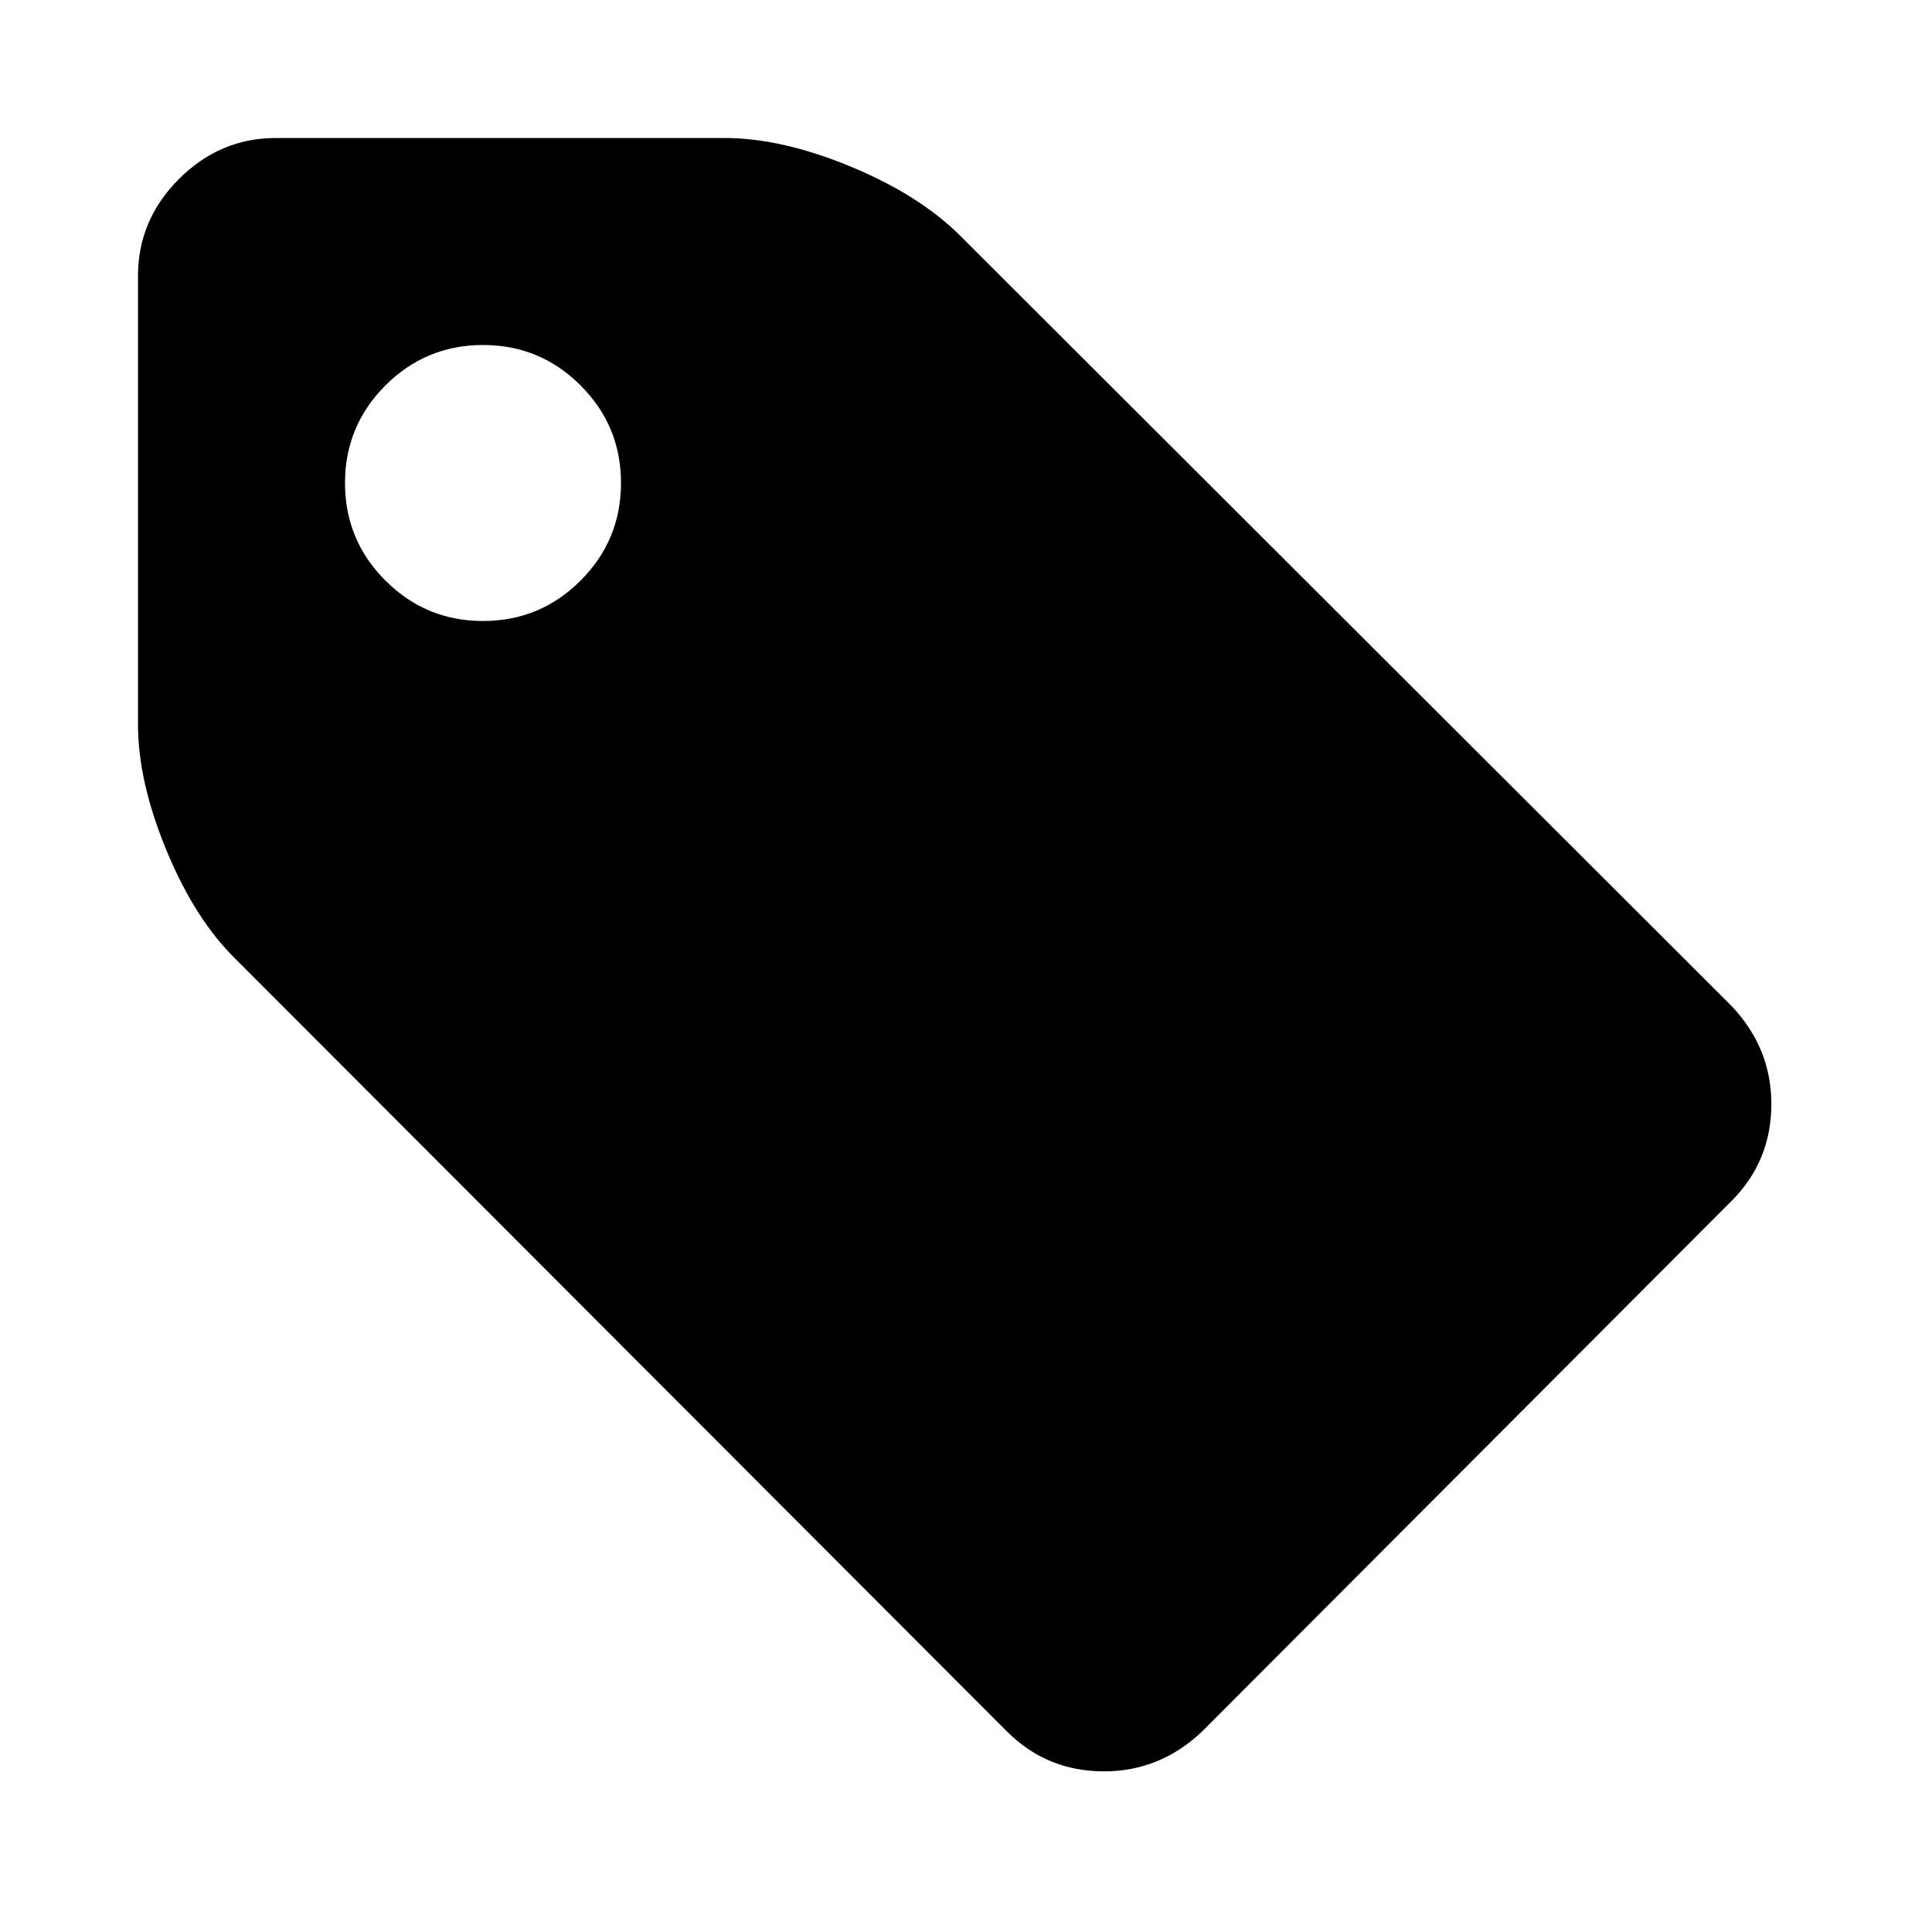
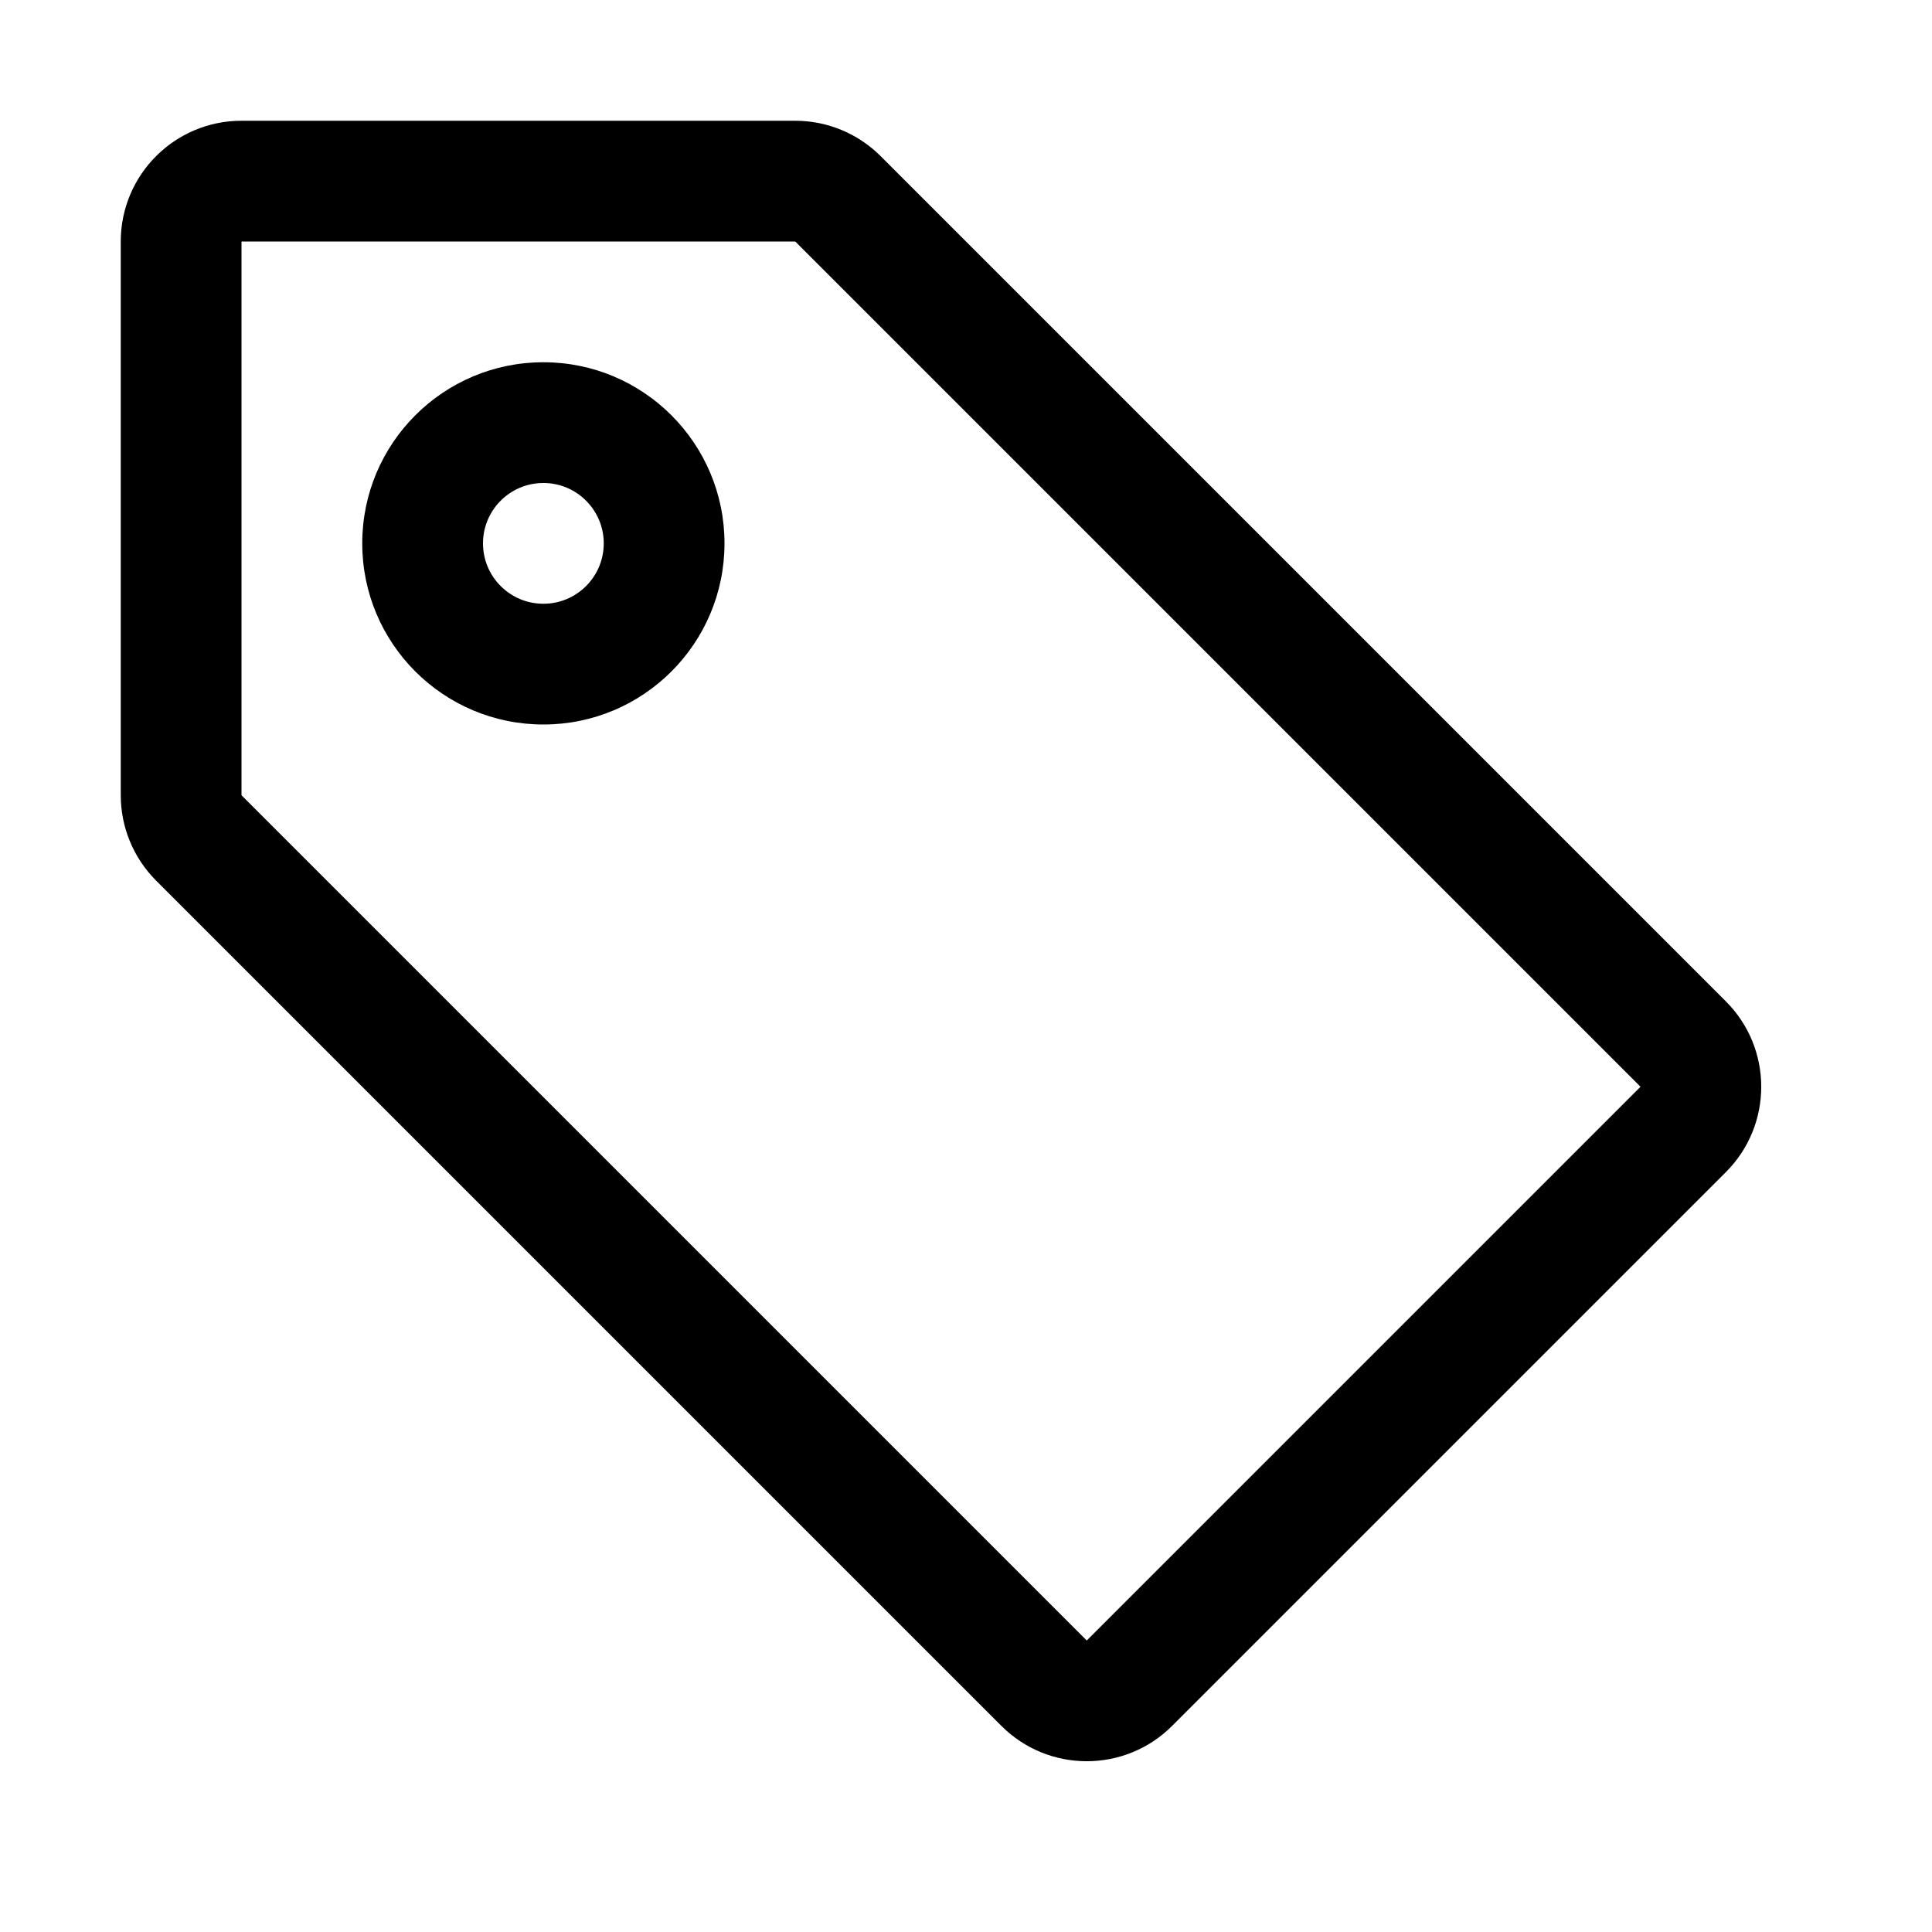
- <svg xmlns="http://www.w3.org/2000/svg" width="1792" height="1792" viewBox="0 0 1792 1792">
-   <path d="M576 448q0-53-37.5-90.5t-90.5-37.5-90.5 37.5-37.5 90.5 37.5 90.5 90.5 37.5 90.5-37.5 37.5-90.5zm1067 576q0 53-37 90l-491 492q-39 37-91 37-53 0-90-37l-715-716q-38-37-64.5-101t-26.5-117v-416q0-52 38-90t90-38h416q53 0 117 26.5t102 64.5l715 714q37 39 37 91z" />
+ <svg xmlns="http://www.w3.org/2000/svg" width="16" height="16" fill="currentColor" class="bi bi-tag" viewBox="0 0 16 16">
+   <path d="M6 4.5a1.5 1.5 0 1 1-3 0 1.5 1.5 0 0 1 3 0zm-1 0a.5.5 0 1 0-1 0 .5.5 0 0 0 1 0z" />
+   <path d="M2 1h4.586a1 1 0 0 1 .707.293l7 7a1 1 0 0 1 0 1.414l-4.586 4.586a1 1 0 0 1-1.414 0l-7-7A1 1 0 0 1 1 6.586V2a1 1 0 0 1 1-1zm0 5.586 7 7L13.586 9l-7-7H2v4.586z" />
</svg>
